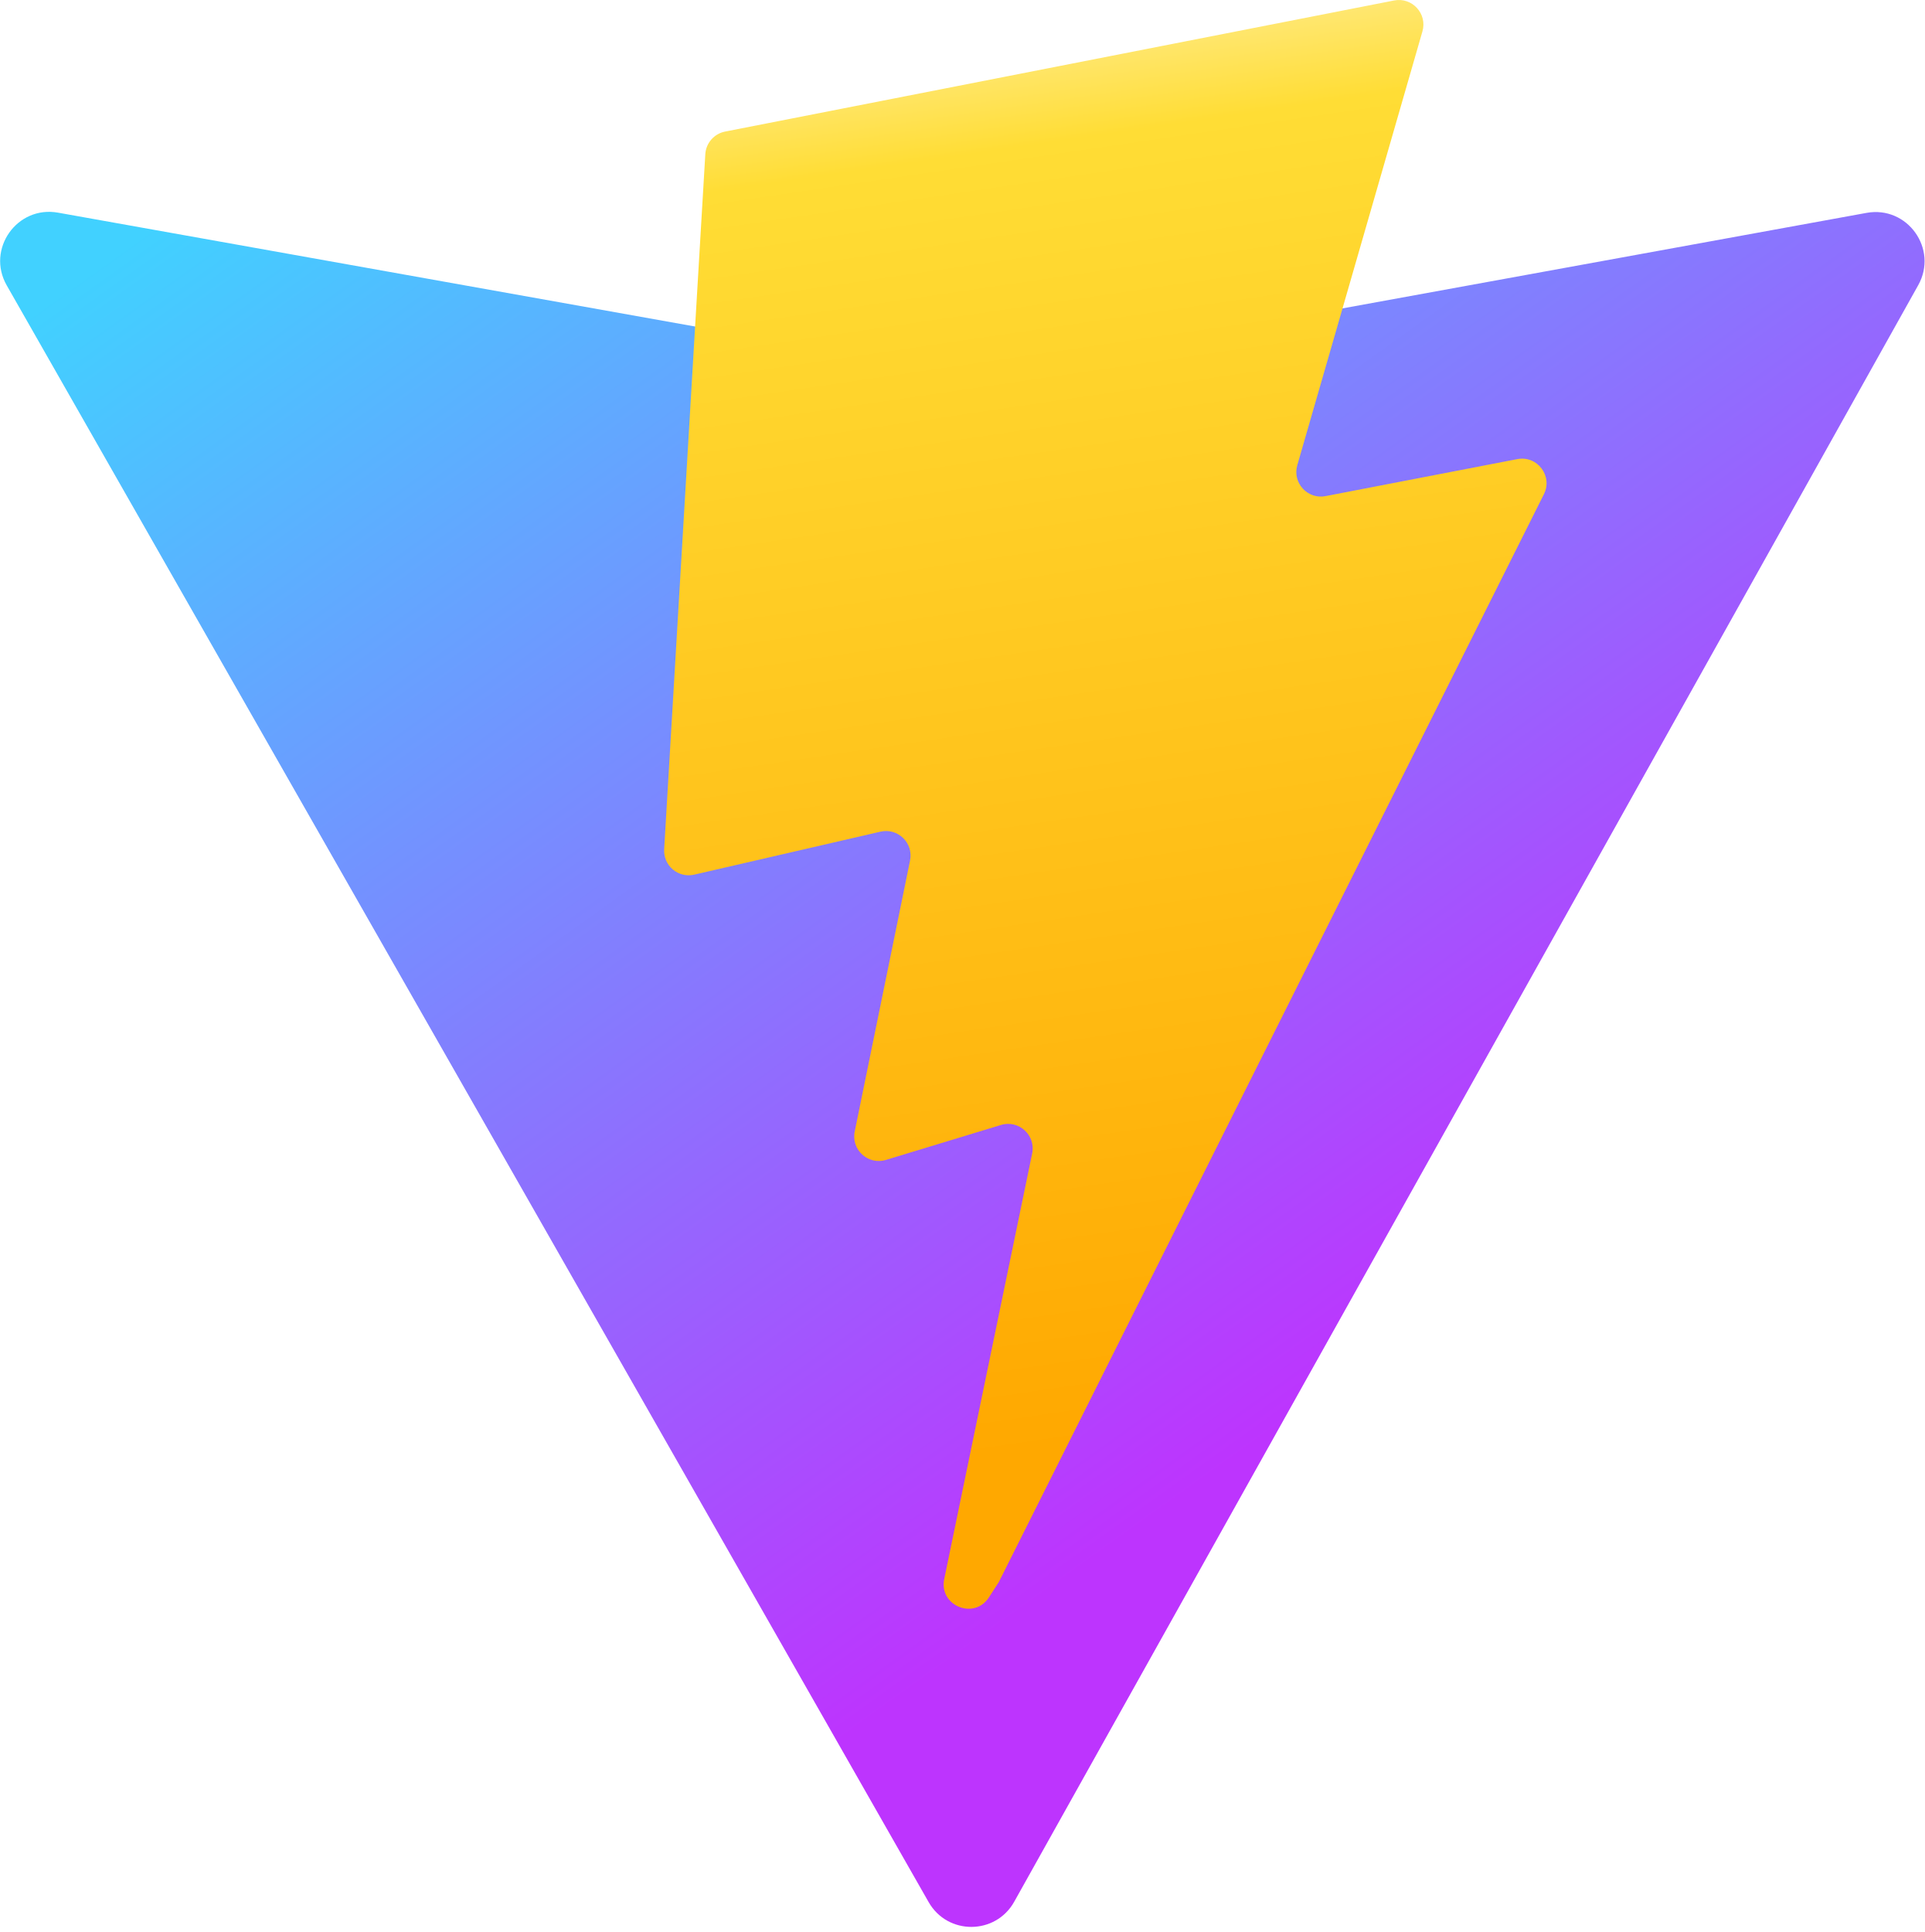
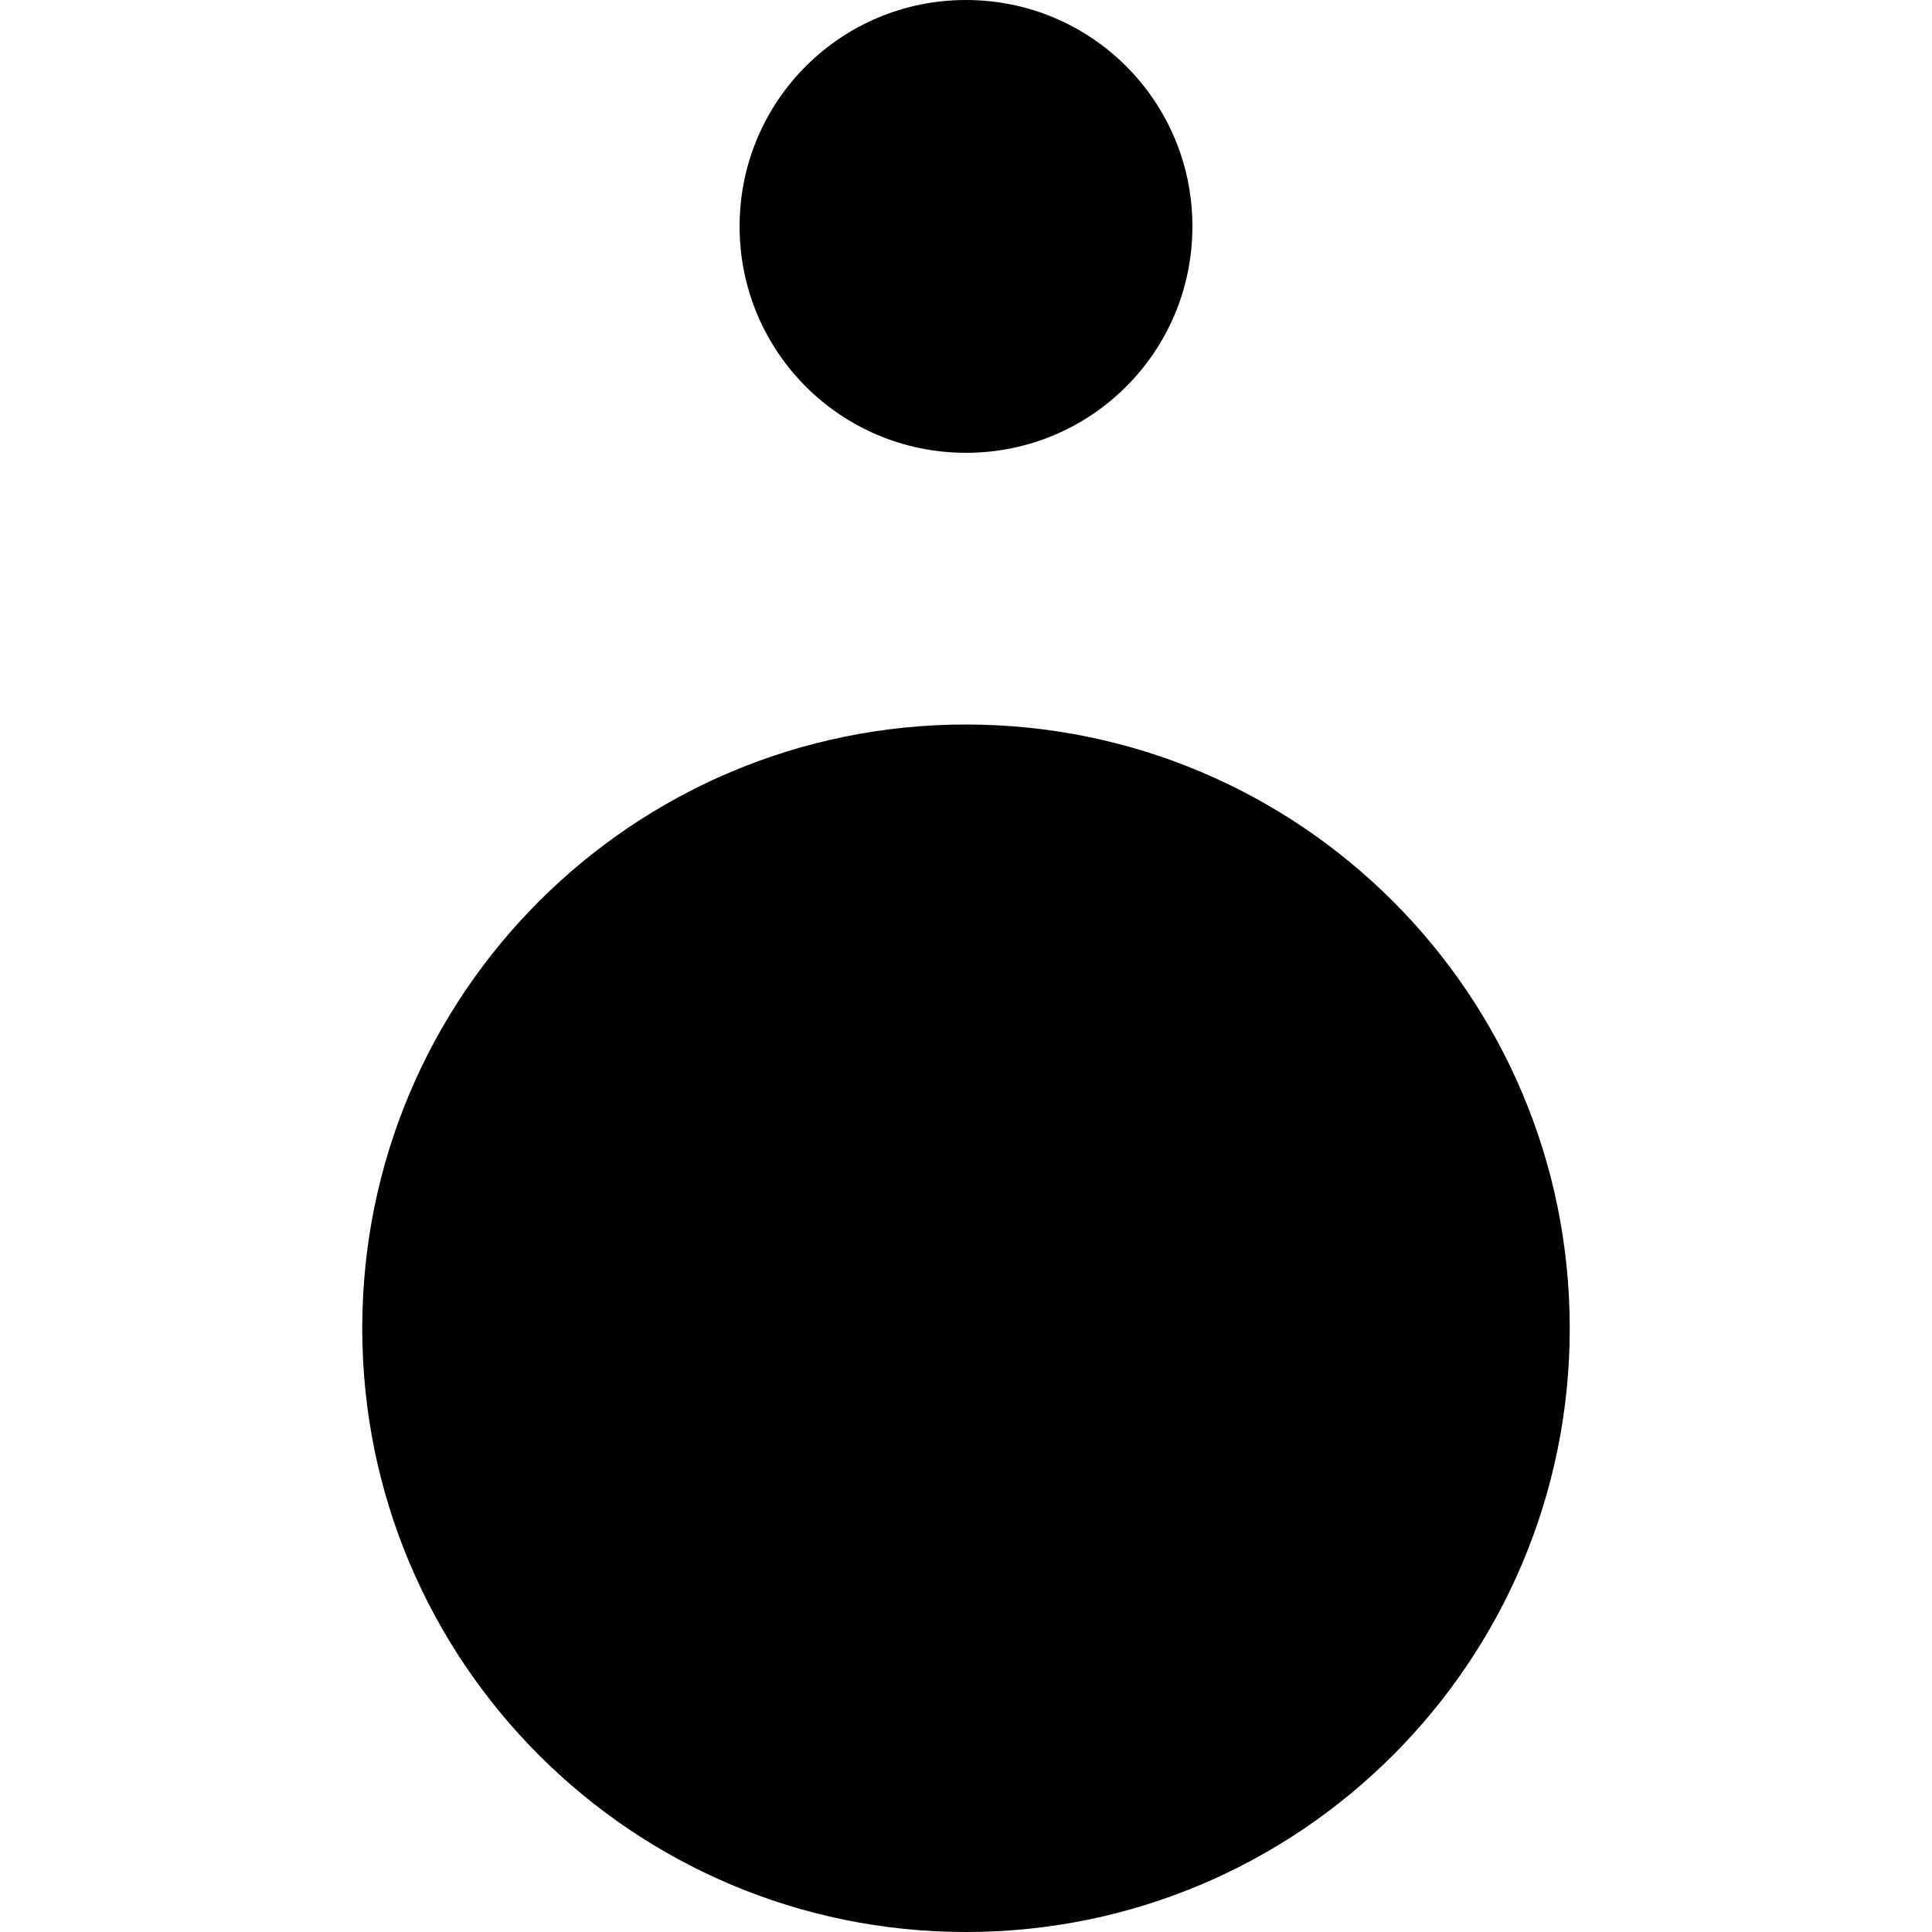
- <svg xmlns="http://www.w3.org/2000/svg" aria-hidden="true" role="img" class="iconify iconify--logos" width="31.88" height="32" preserveAspectRatio="xMidYMid meet" viewBox="0 0 256 257">
-   <defs>
-     <linearGradient id="IconifyId1813088fe1fbc01fb466" x1="-.828%" x2="57.636%" y1="7.652%" y2="78.411%">
-       <stop offset="0%" stop-color="#41D1FF" />
-       <stop offset="100%" stop-color="#BD34FE" />
-     </linearGradient>
-     <linearGradient id="IconifyId1813088fe1fbc01fb467" x1="43.376%" x2="50.316%" y1="2.242%" y2="89.03%">
-       <stop offset="0%" stop-color="#FFEA83" />
-       <stop offset="8.333%" stop-color="#FFDD35" />
-       <stop offset="100%" stop-color="#FFA800" />
-     </linearGradient>
-   </defs>
-   <path fill="url(#IconifyId1813088fe1fbc01fb466)" d="M255.153 37.938L134.897 252.976c-2.483 4.44-8.862 4.466-11.382.048L.875 37.958c-2.746-4.814 1.371-10.646 6.827-9.67l120.385 21.517a6.537 6.537 0 0 0 2.322-.004l117.867-21.483c5.438-.991 9.574 4.796 6.877 9.62Z" />
-   <path fill="url(#IconifyId1813088fe1fbc01fb467)" d="M185.432.063L96.44 17.501a3.268 3.268 0 0 0-2.634 3.014l-5.474 92.456a3.268 3.268 0 0 0 3.997 3.378l24.777-5.718c2.318-.535 4.413 1.507 3.936 3.838l-7.361 36.047c-.495 2.426 1.782 4.5 4.151 3.78l15.304-4.649c2.372-.72 4.652 1.36 4.15 3.788l-11.698 56.621c-.732 3.542 3.979 5.473 5.943 2.437l1.313-2.028l72.516-144.72c1.215-2.423-.88-5.186-3.54-4.672l-25.505 4.922c-2.396.462-4.435-1.77-3.759-4.114l16.646-57.705c.677-2.35-1.37-4.583-3.769-4.113Z" />
+ <svg xmlns="http://www.w3.org/2000/svg" aria-hidden="true" role="img" width="32" height="32" preserveAspectRatio="xMidYMid meet" viewBox="0 0 256 256">
+   <path fill="#000" d="M128 0c16.6 0 30 13.4 30 30s-13.4 30-30 30s-30-13.4-30-30S111.4 0 128 0zm0 96c44.2 0 80 35.8 80 80s-35.8 80-80 80s-80-35.8-80-80s35.8-80 80-80zm16 112h-32v-16h32v16z" />
</svg>
